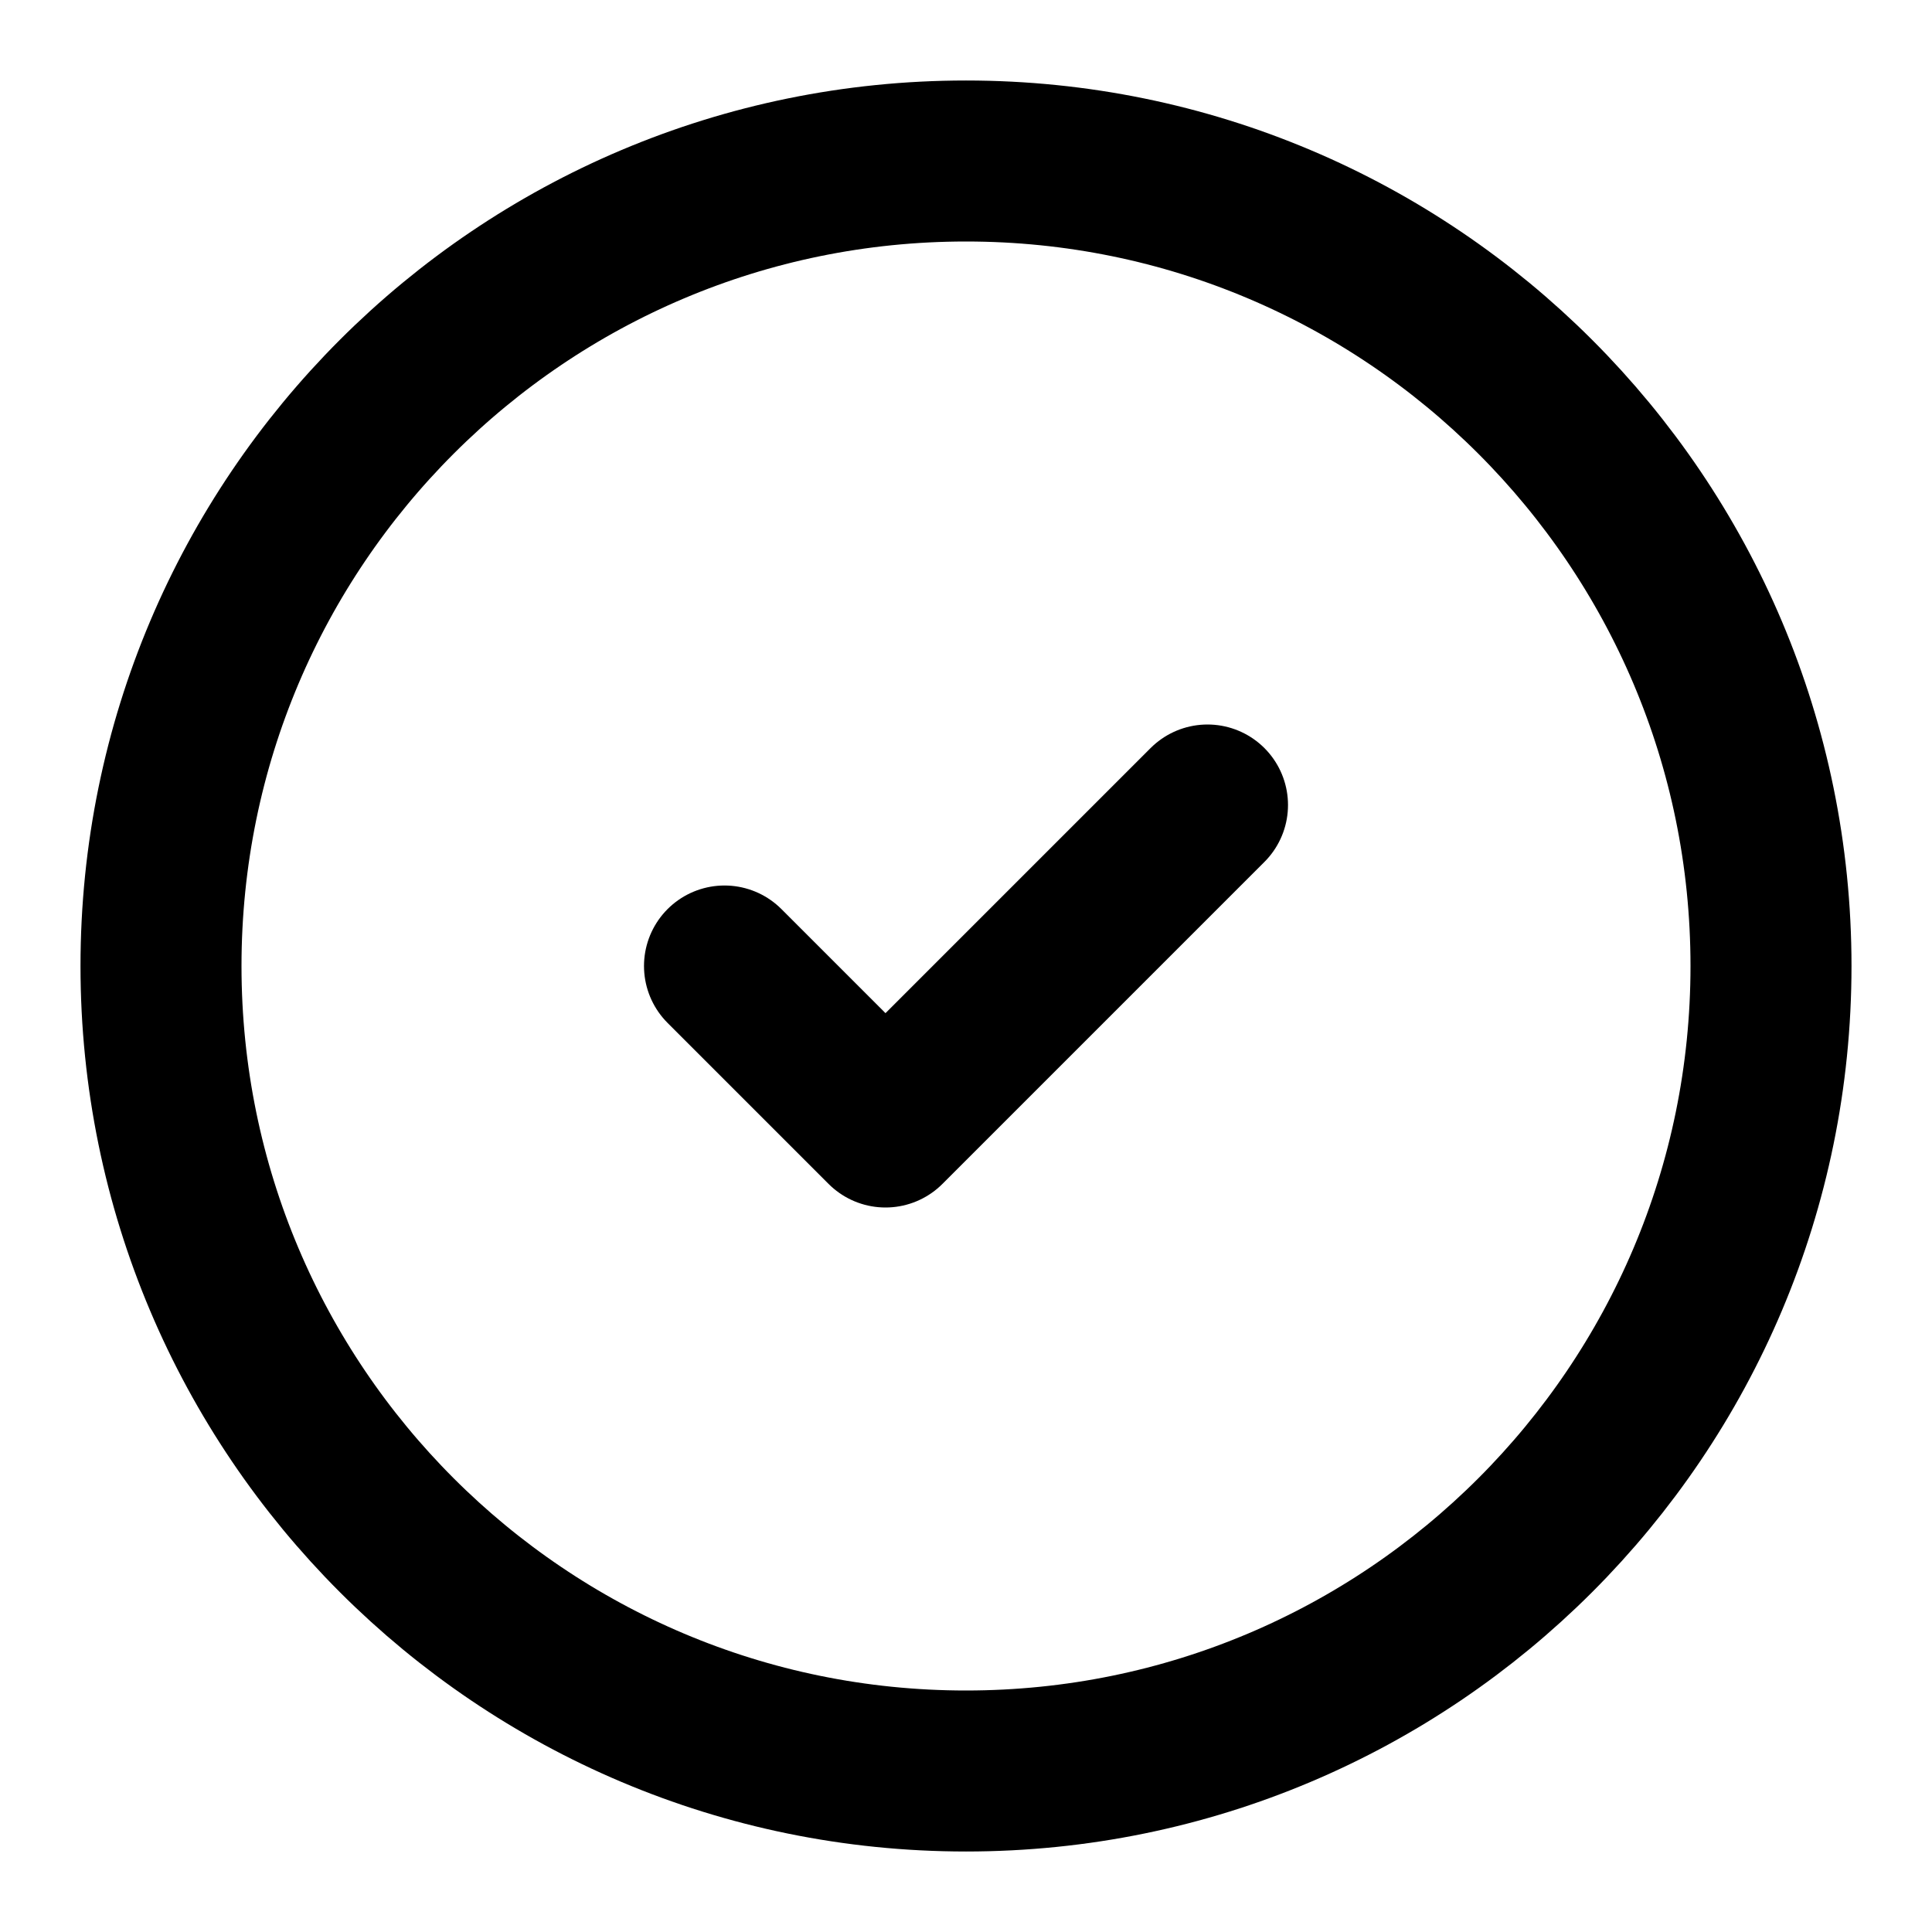
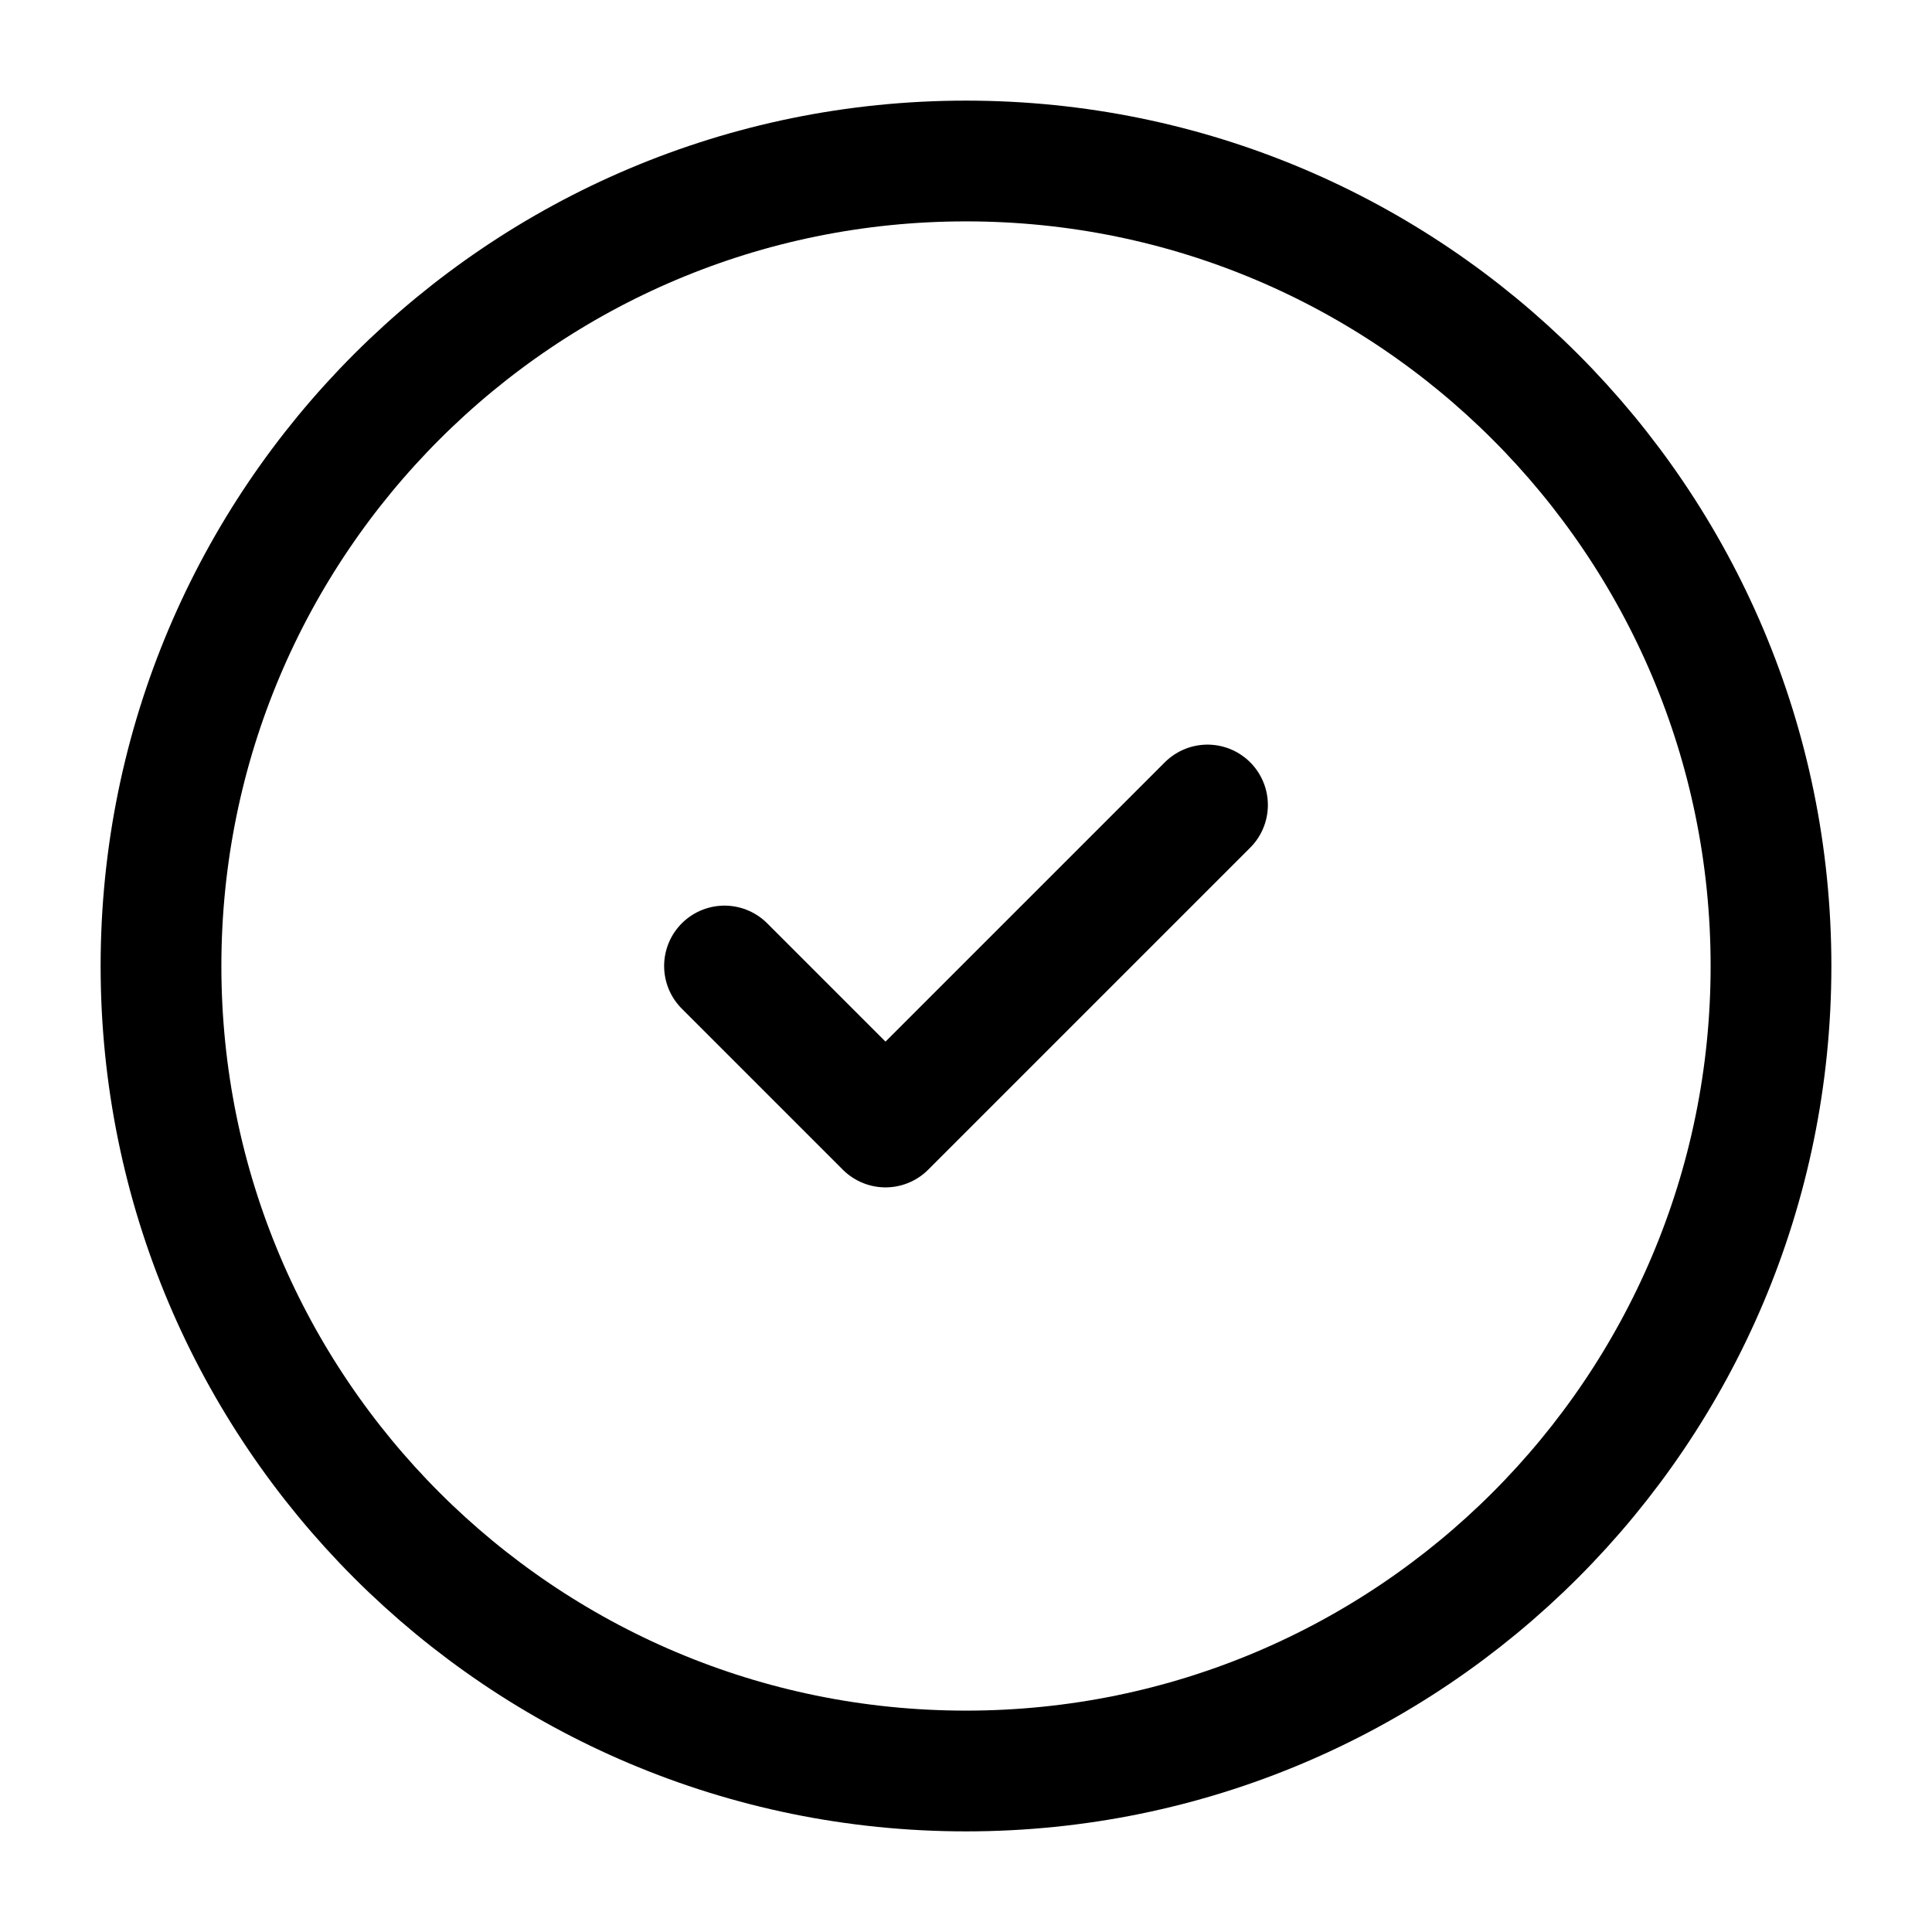
- <svg xmlns="http://www.w3.org/2000/svg" width="24" height="24" viewBox="0 0 24 24" fill="none" stroke="currentColor" stroke-width="2" stroke-linecap="round" stroke-linejoin="round" class="lucide lucide-check-circle-2">
+ <svg xmlns="http://www.w3.org/2000/svg" width="24" height="24" viewBox="0 0 24 24" fill="none" stroke="currentColor" stroke-width="1.5" stroke-linecap="round" stroke-linejoin="round" class="lucide lucide-check-circle-2">
  <path d="M12 22c5.523 0 10-4.477 10-10S17.523 2 12 2 2 6.477 2 12s4.477 10 10 10z" />
  <path d="m9 12 2 2 4-4" />
</svg>
